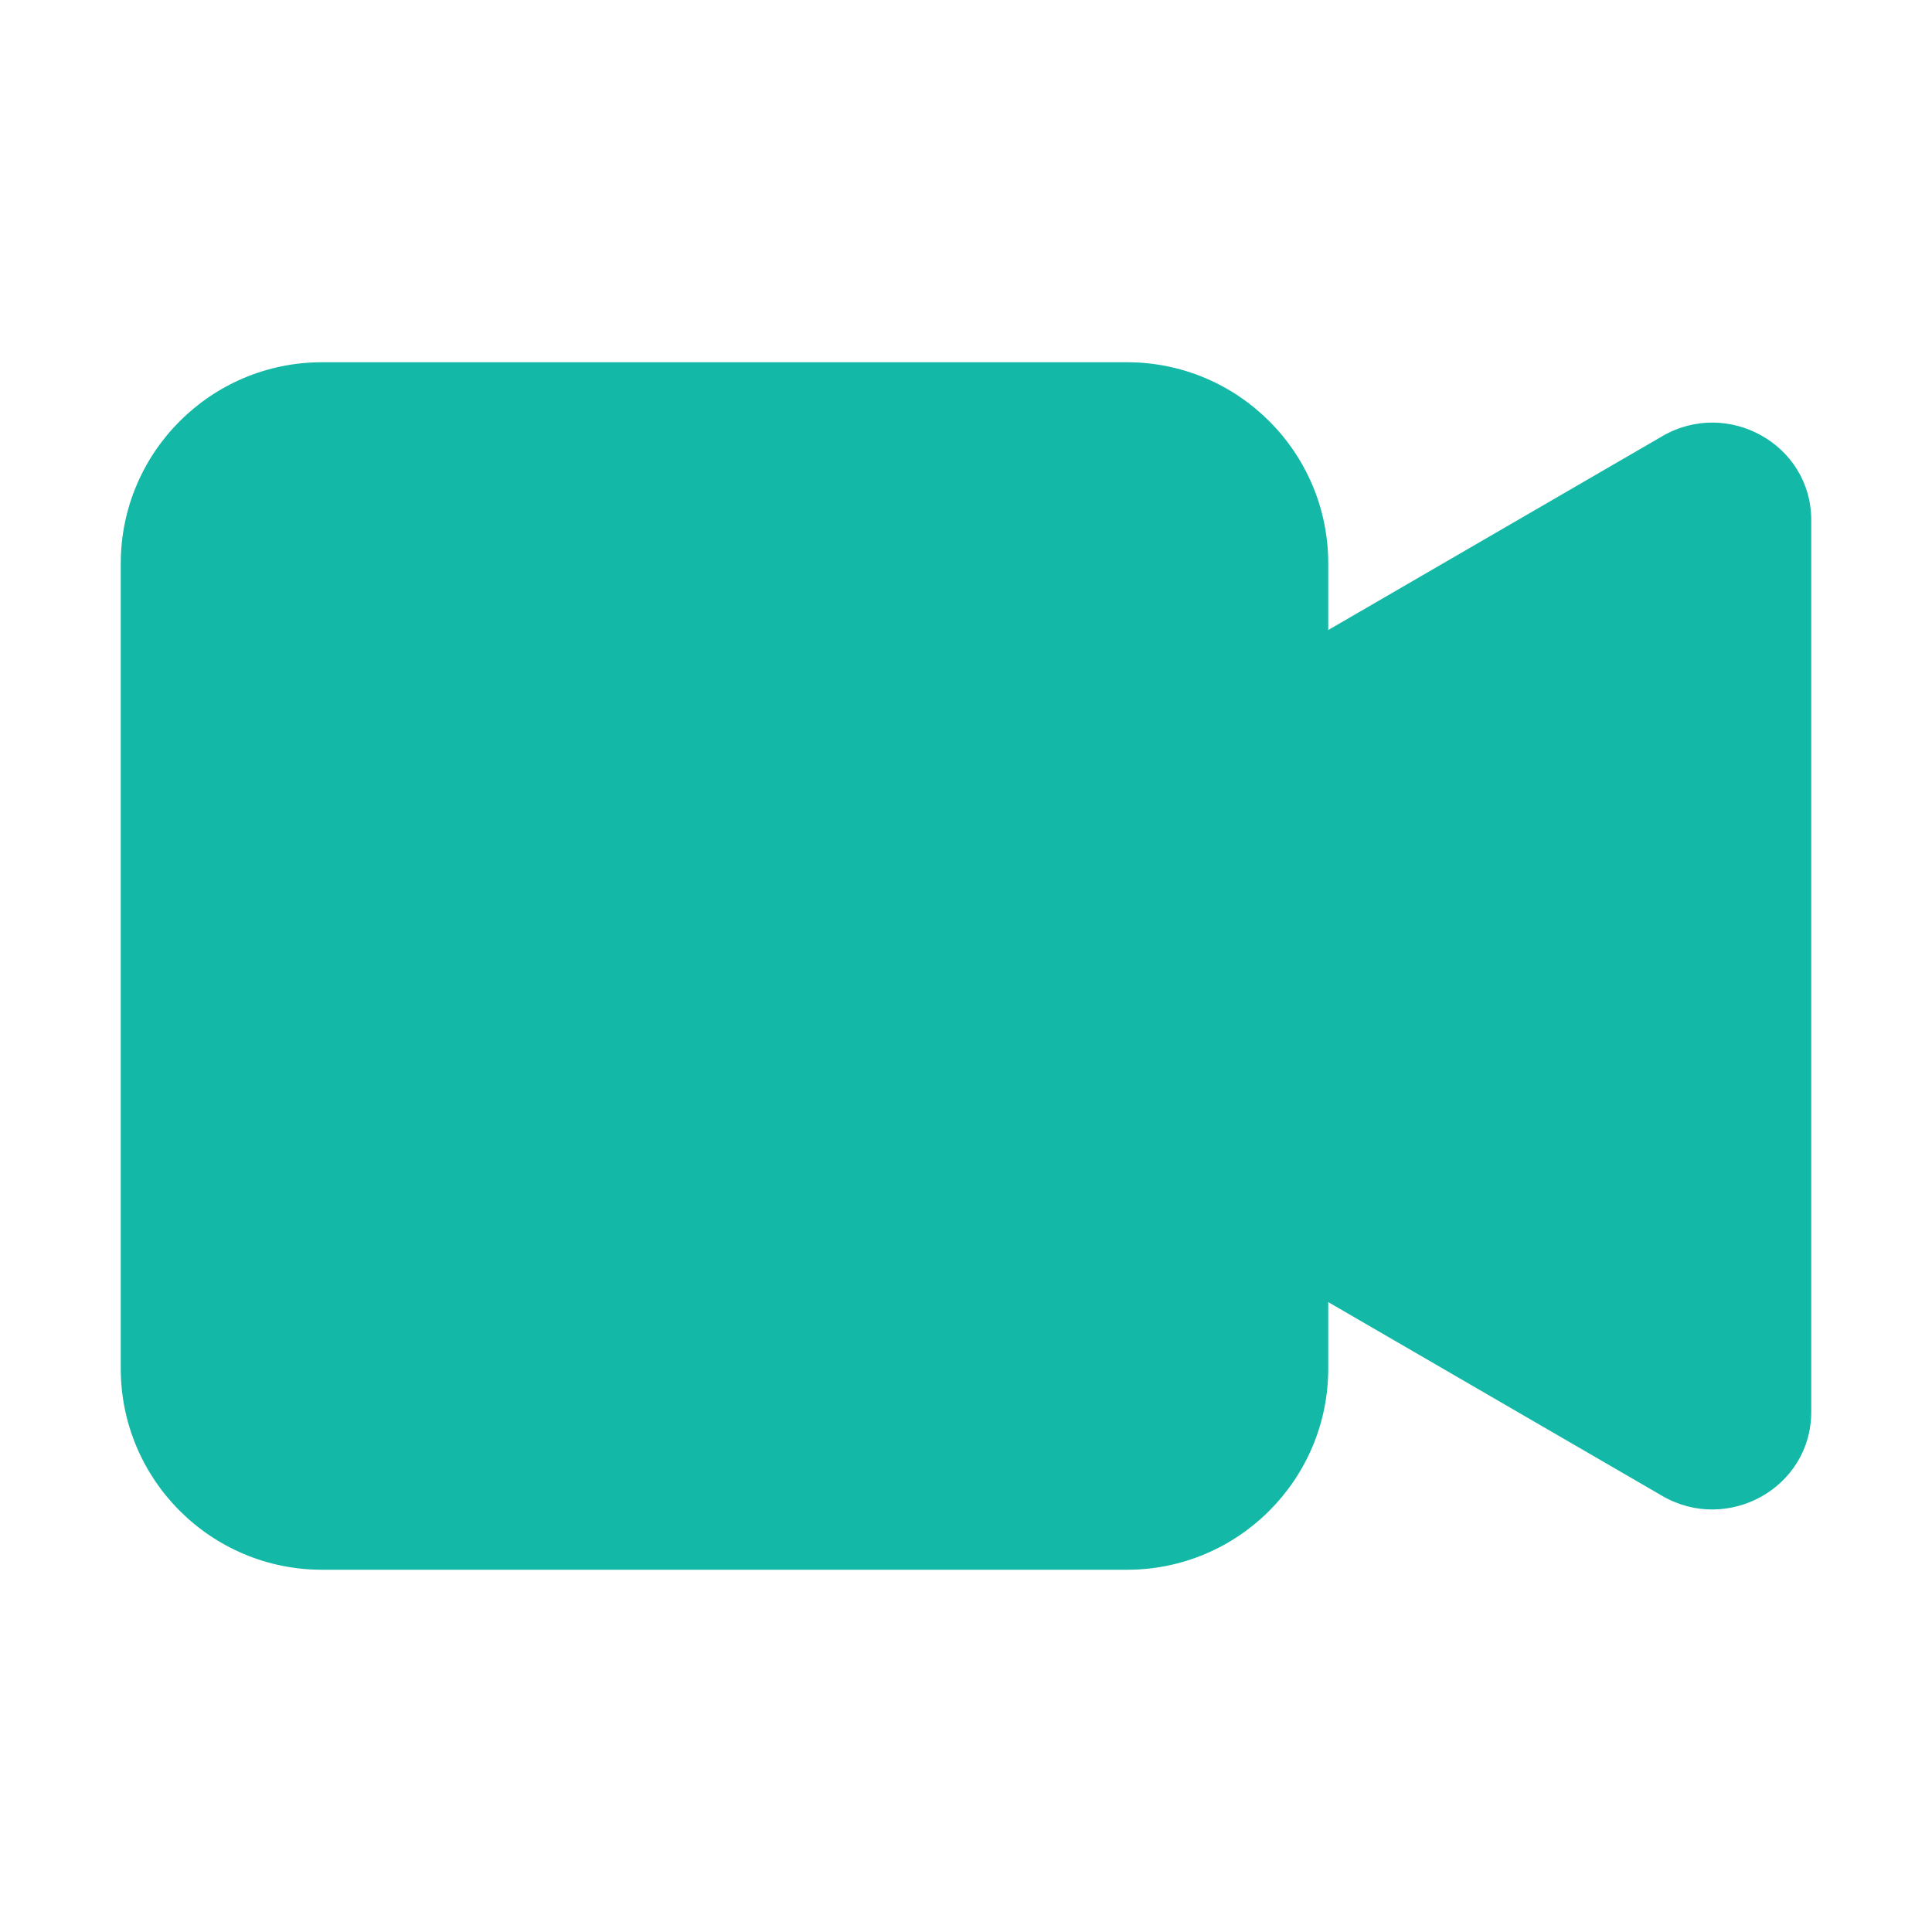
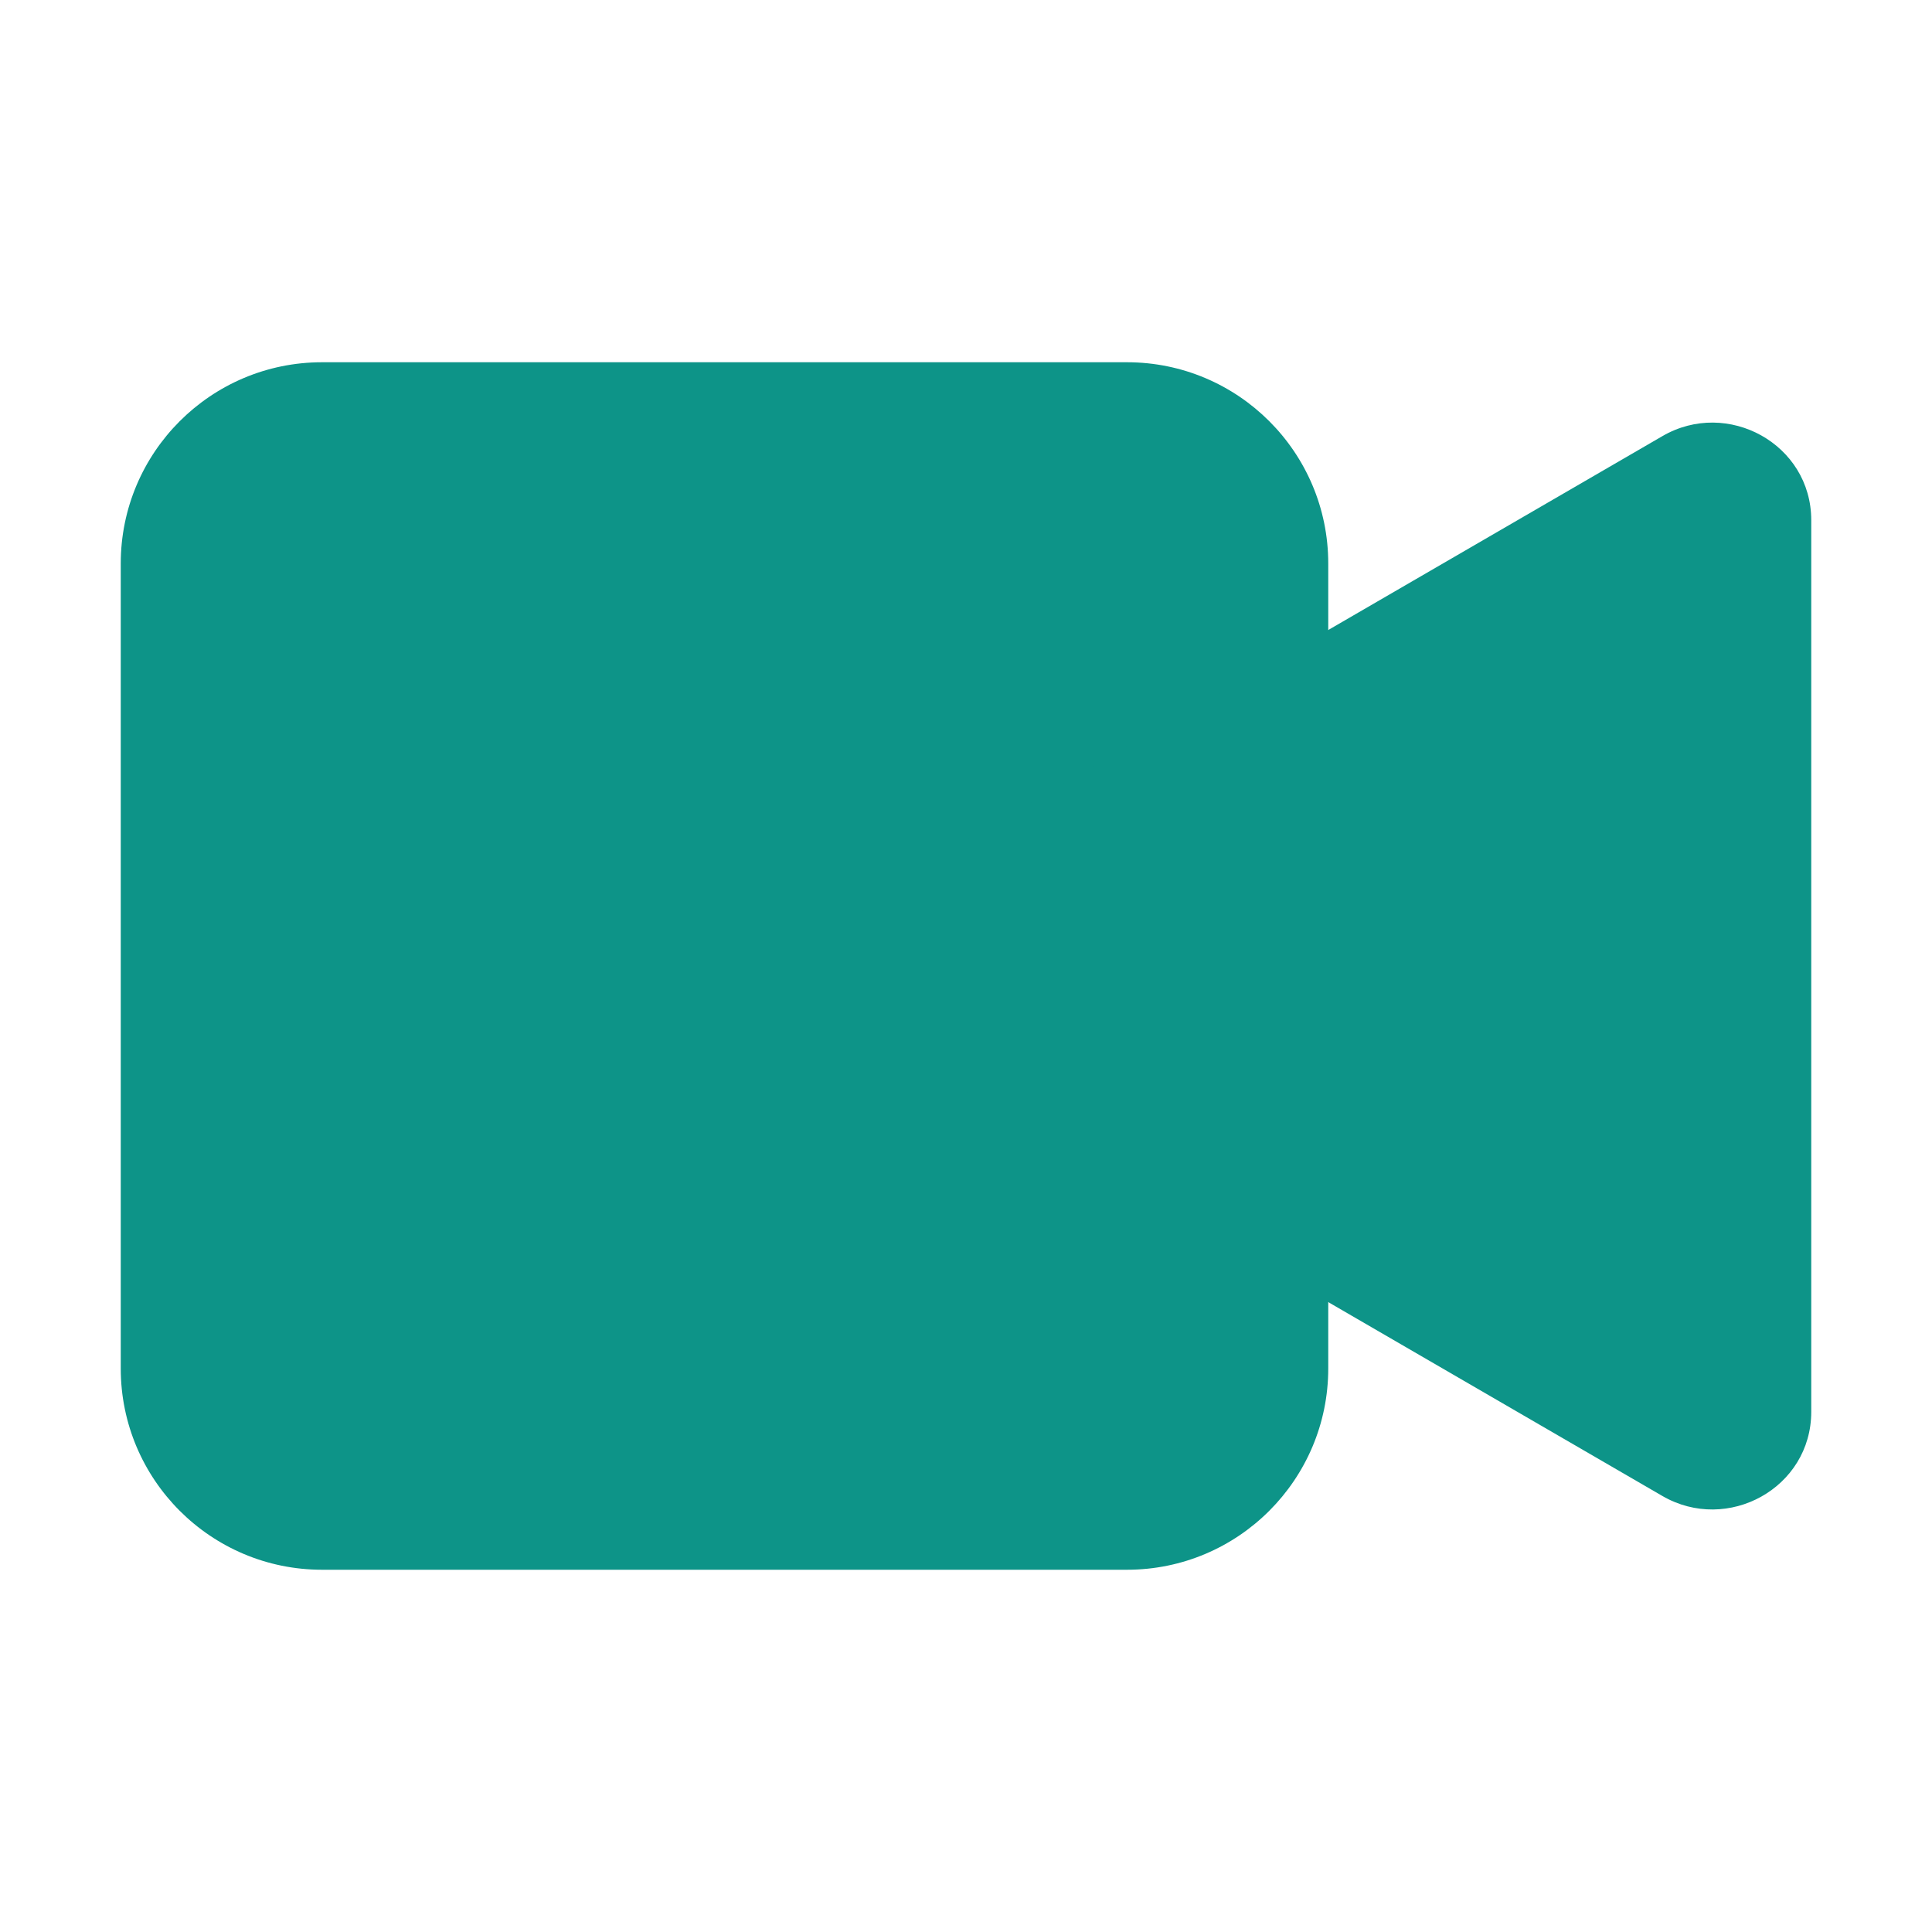
- <svg xmlns="http://www.w3.org/2000/svg" fill="#14B8A6" stroke-width="0" viewBox="0 0 16 16" height="1em" width="1em">
+ <svg xmlns="http://www.w3.org/2000/svg" fill="#0D9488" stroke-width="0" viewBox="0 0 16 16" height="1em" width="1em">
  <path d="M2.667 3h6.666C10.253 3 11 3.746 11 4.667v6.666c0 .92-.746 1.667-1.667 1.667H2.667C1.747 13 1 12.254 1 11.333V4.667C1 3.747 1.746 3 2.667 3z" />
  <path d="M7.404 8.697l6.363 3.692c.54.313 1.233-.066 1.233-.697V4.308c0-.63-.693-1.01-1.233-.696L7.404 7.304a.802.802 0 000 1.393z" />
</svg>
